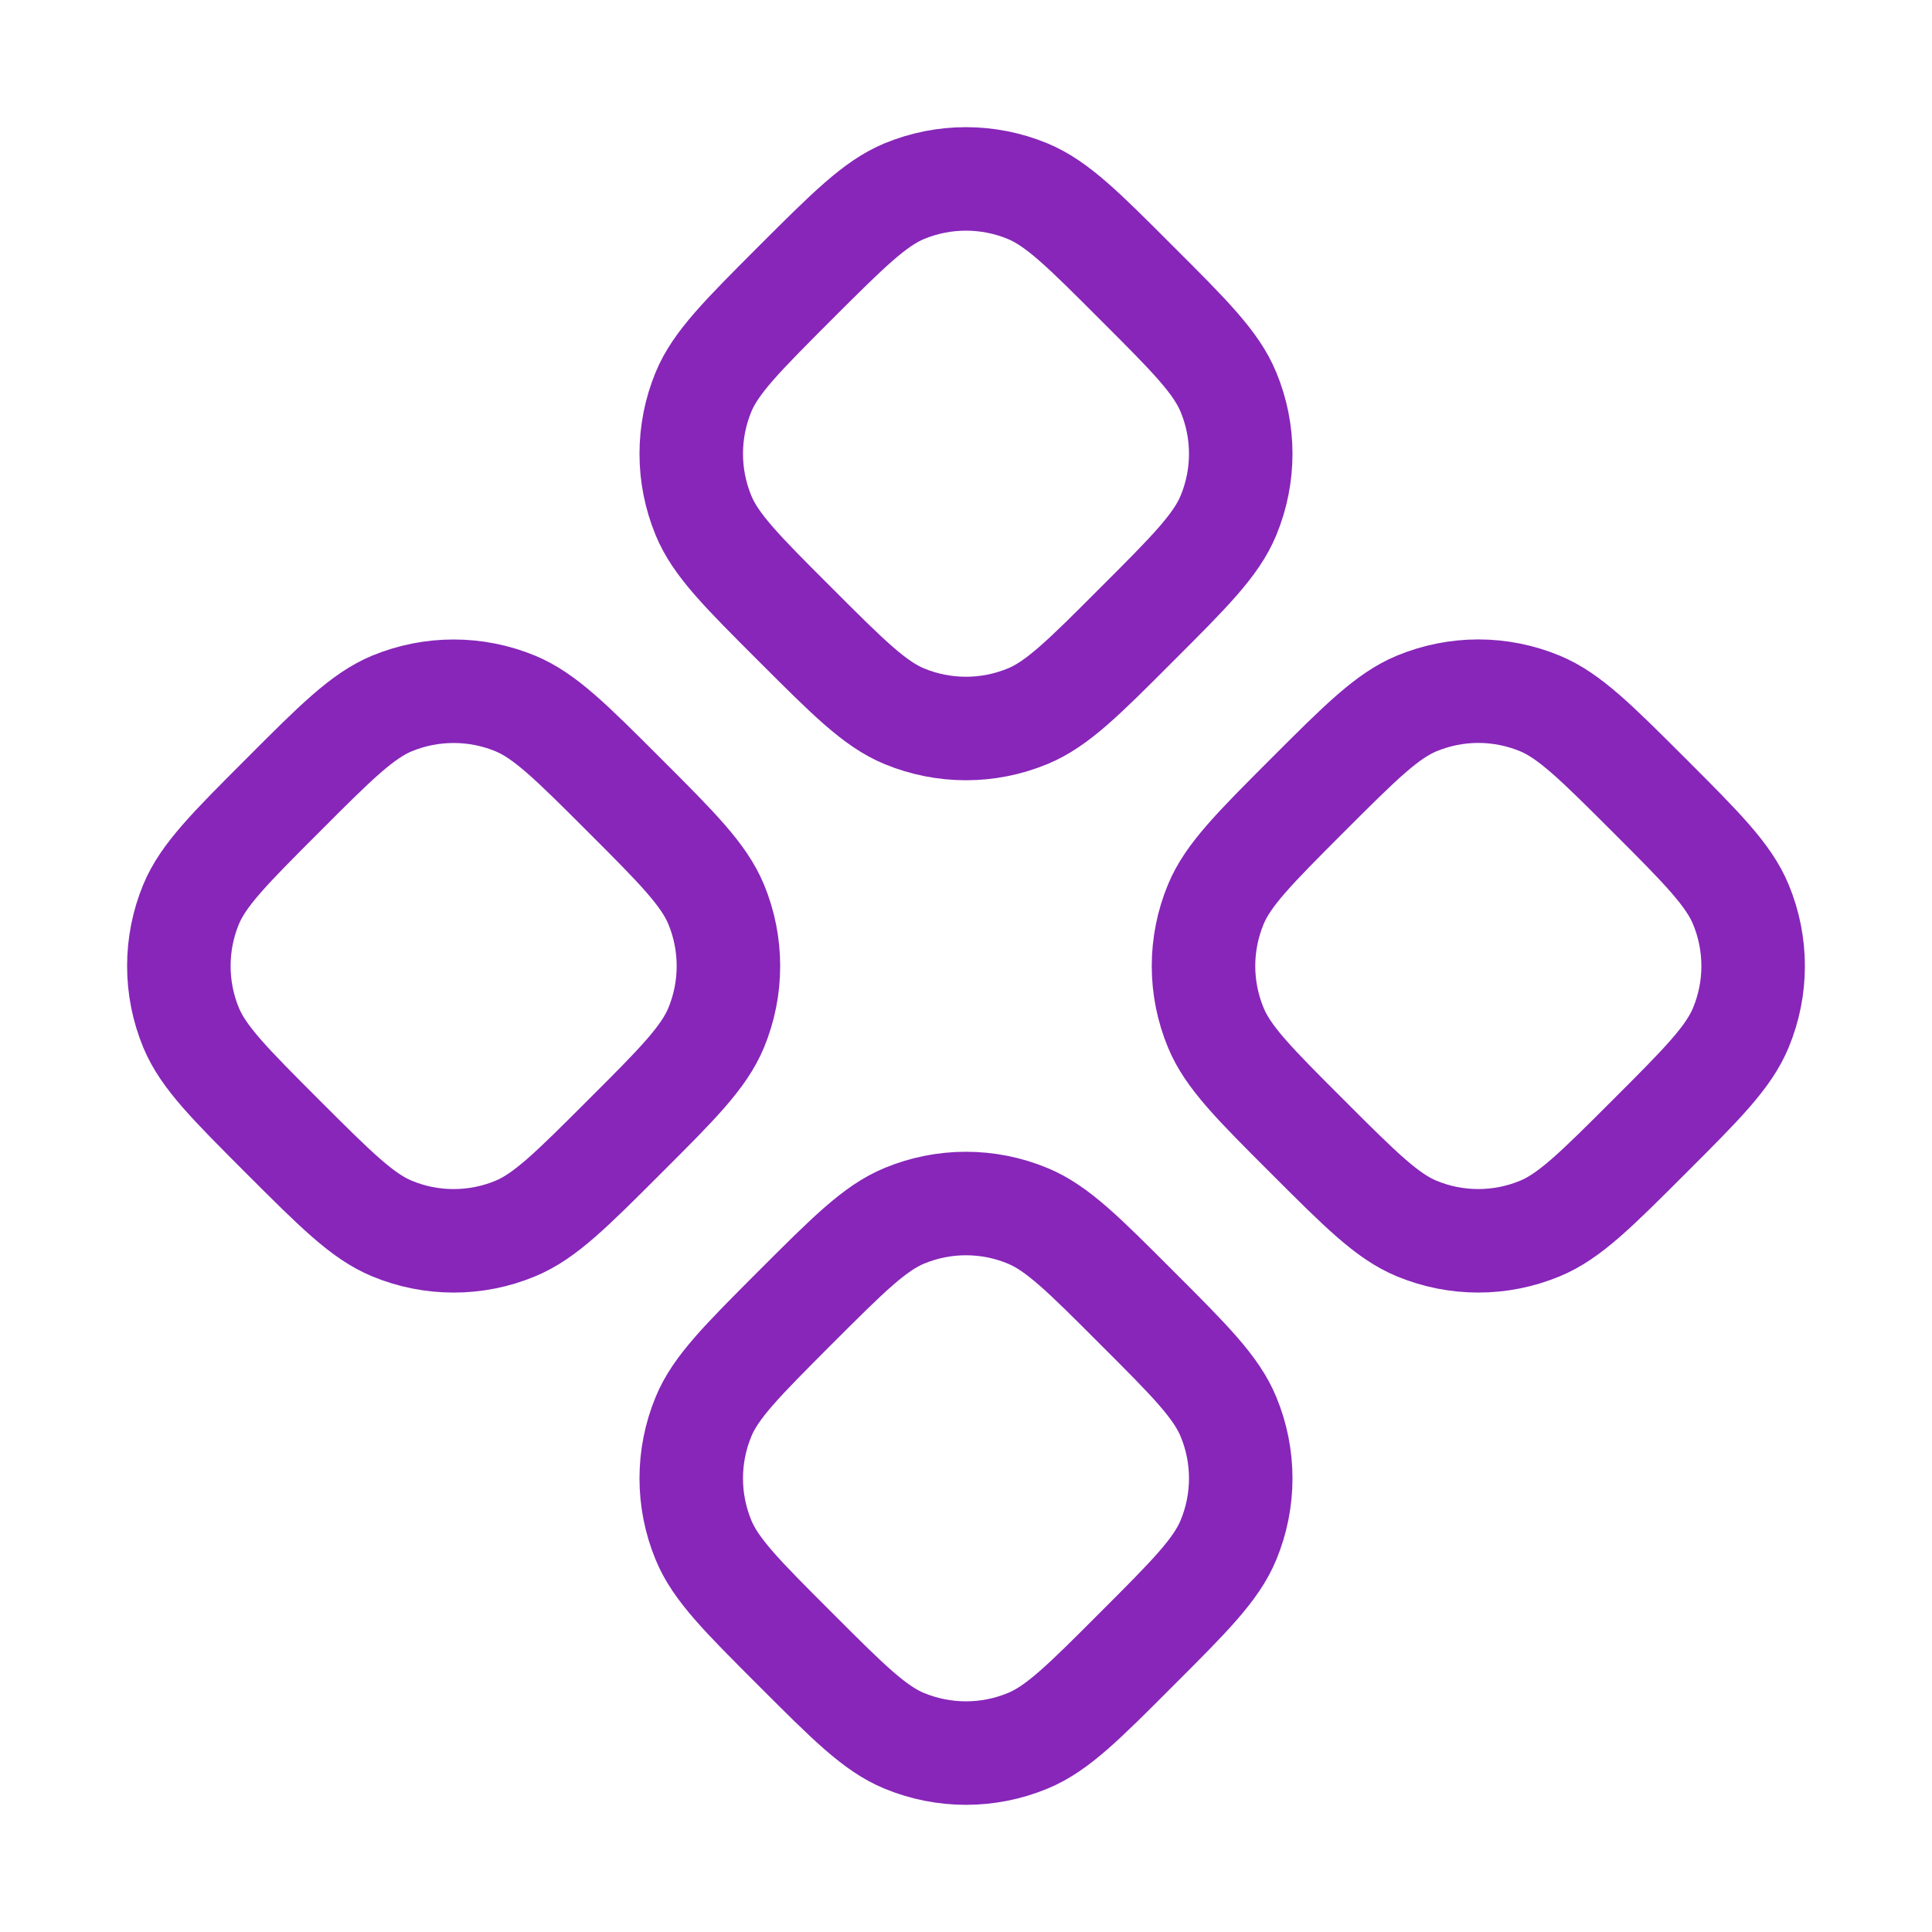
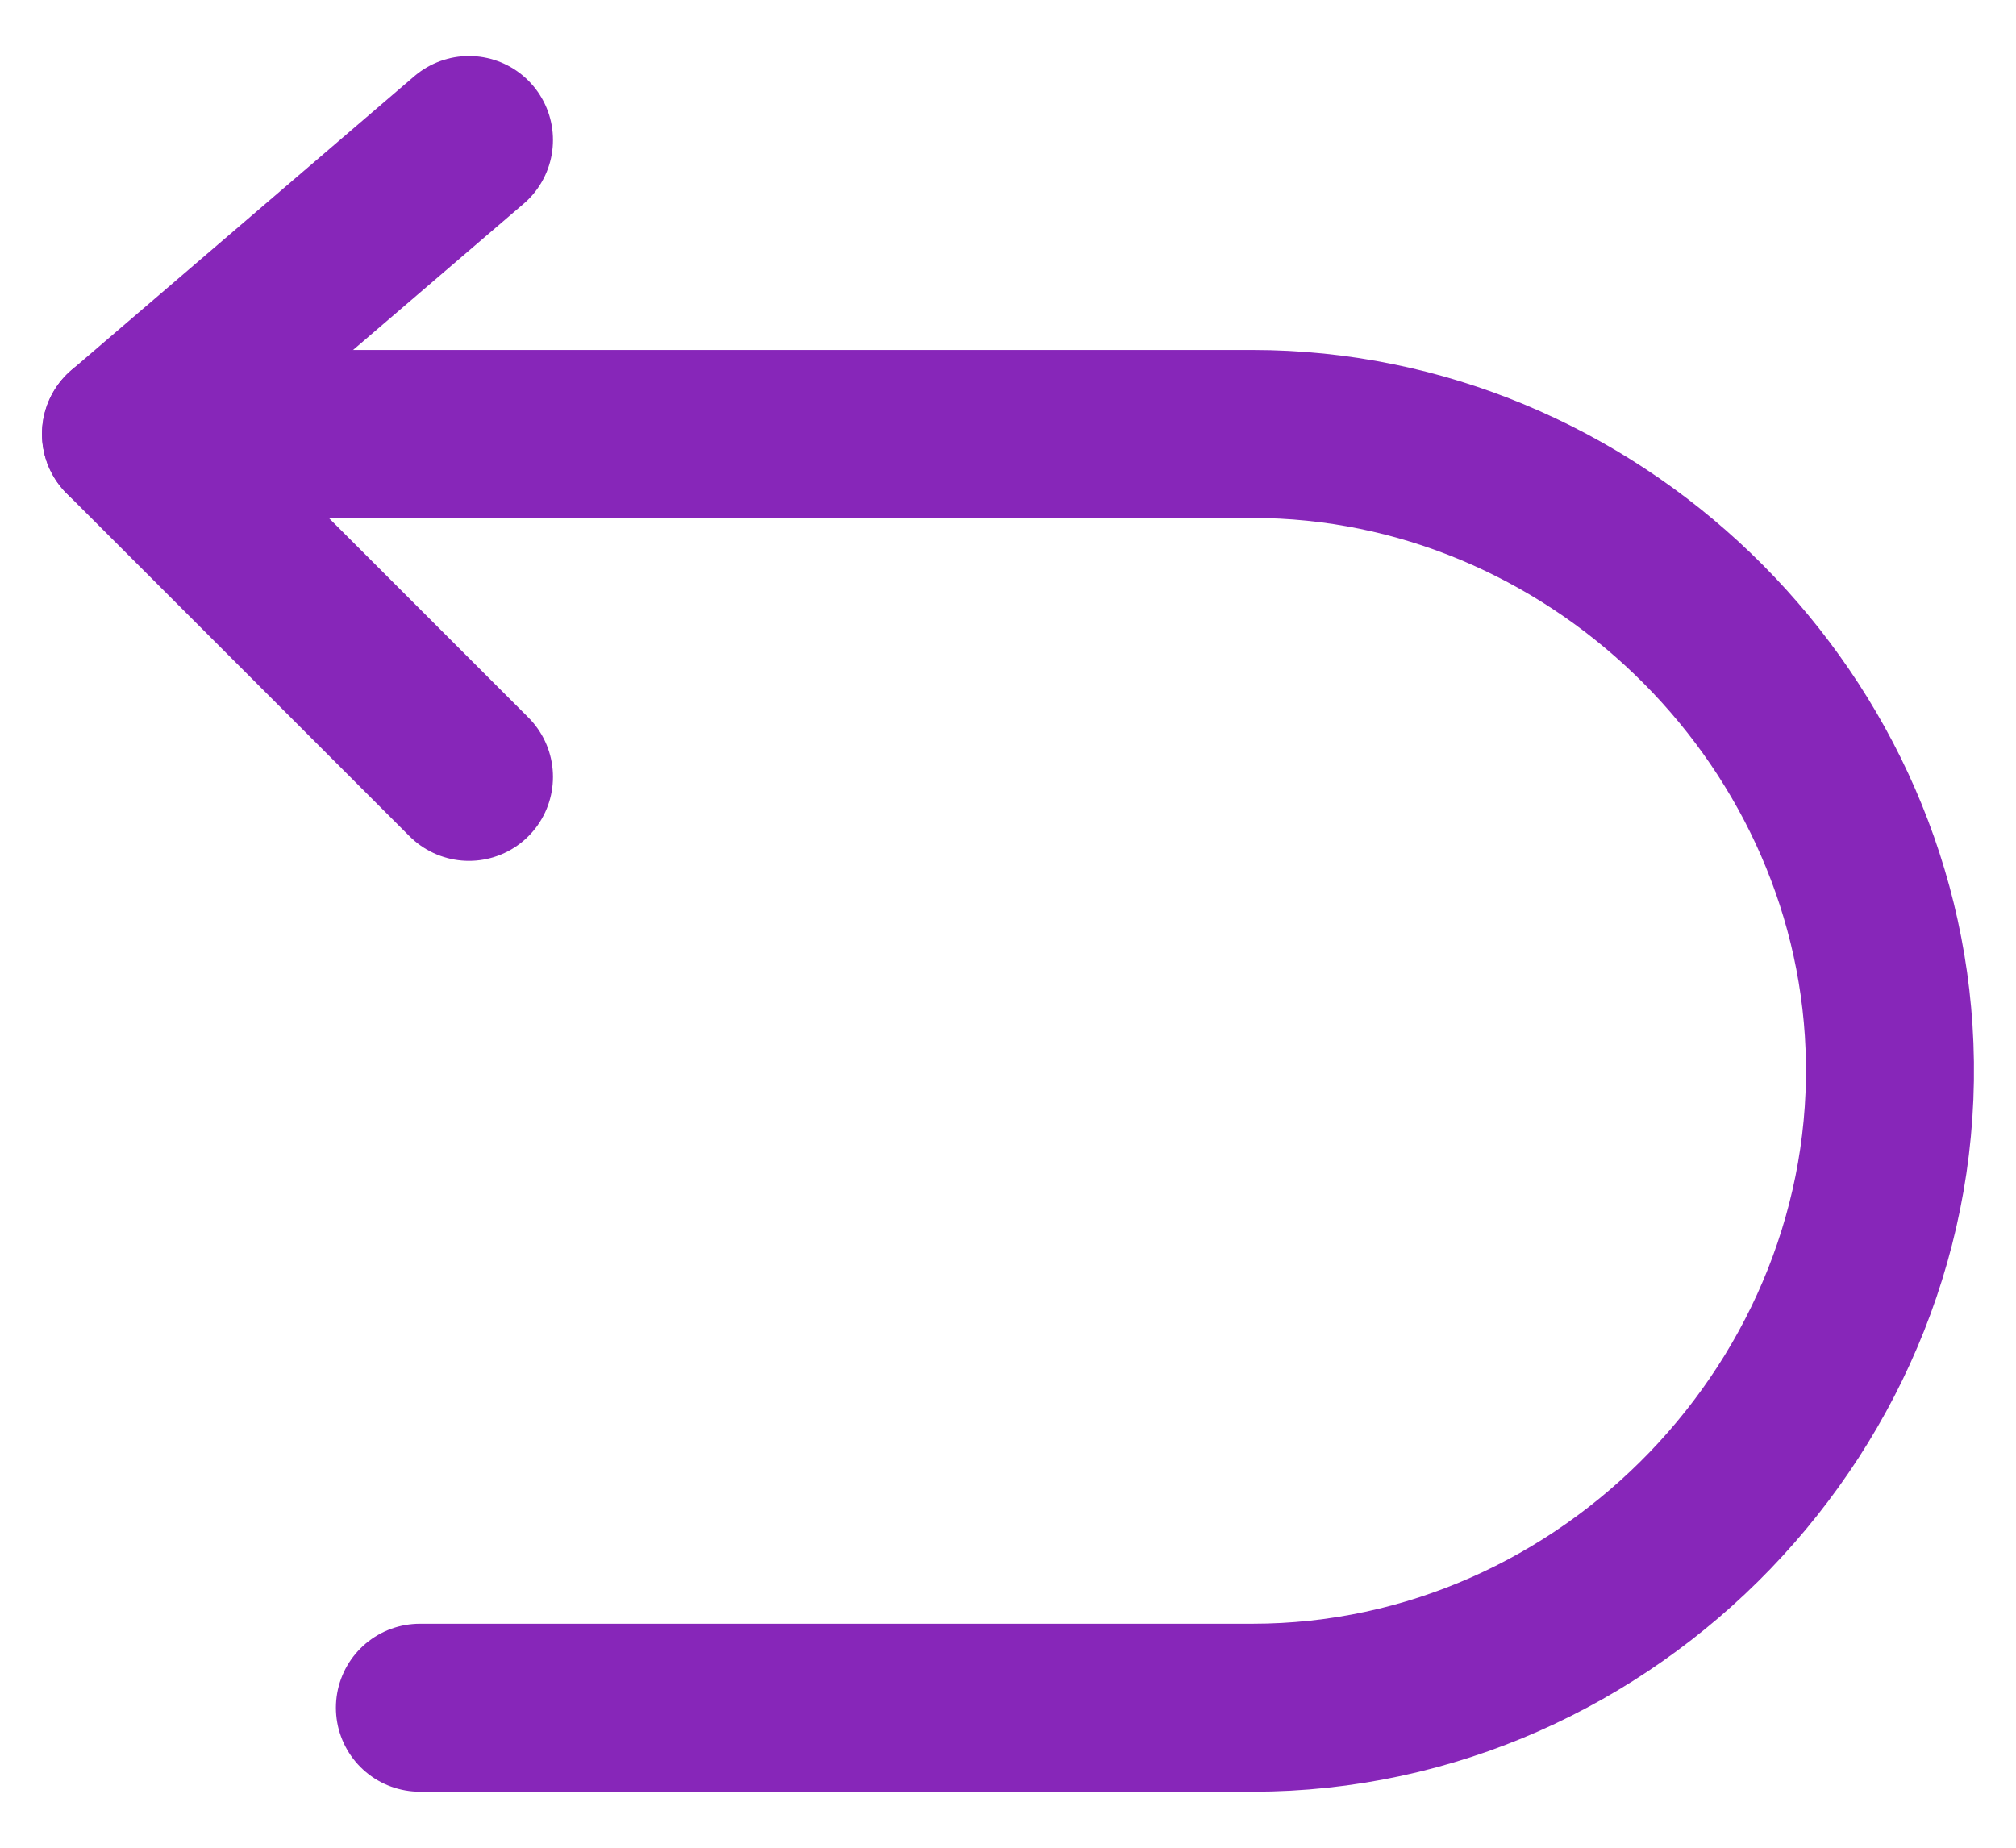
- <svg xmlns="http://www.w3.org/2000/svg" width="28" height="28" viewBox="0 0 28 28" fill="none">
-   <path d="M13.107 2.77C12.678 2.948 12.294 3.333 11.525 4.1C10.757 4.87 10.371 5.254 10.195 5.682C10.078 5.966 10.018 6.269 10.018 6.576C10.018 6.882 10.078 7.185 10.195 7.469C10.371 7.898 10.755 8.282 11.525 9.051C12.293 9.819 12.678 10.204 13.107 10.381C13.679 10.617 14.321 10.617 14.892 10.381C15.322 10.204 15.706 9.821 16.474 9.051C17.244 8.282 17.627 7.898 17.804 7.469C18.041 6.897 18.041 6.255 17.804 5.684C17.627 5.254 17.244 4.87 16.474 4.102C15.706 3.332 15.322 2.948 14.892 2.77C14.321 2.534 13.679 2.534 13.107 2.77ZM5.681 10.195C5.253 10.373 4.868 10.756 4.101 11.525C3.331 12.295 2.947 12.679 2.769 13.107C2.652 13.39 2.592 13.694 2.592 14C2.592 14.307 2.652 14.61 2.769 14.893C2.947 15.323 3.332 15.707 4.099 16.475C4.869 17.244 5.253 17.628 5.681 17.805C5.965 17.923 6.268 17.983 6.575 17.983C6.881 17.983 7.185 17.923 7.468 17.805C7.897 17.628 8.281 17.244 9.05 16.475C9.82 15.707 10.202 15.323 10.38 14.893C10.616 14.322 10.616 13.68 10.38 13.108C10.202 12.679 9.82 12.294 9.05 11.525C8.281 10.756 7.897 10.373 7.468 10.195C6.896 9.959 6.253 9.959 5.681 10.195ZM18.95 11.525C18.181 12.295 17.797 12.679 17.62 13.107C17.503 13.39 17.442 13.694 17.442 14C17.442 14.307 17.503 14.61 17.62 14.893C17.797 15.323 18.181 15.707 18.95 16.475C19.719 17.244 20.104 17.628 20.532 17.805C21.104 18.042 21.745 18.042 22.317 17.805C22.746 17.628 23.131 17.244 23.9 16.475C24.669 15.707 25.052 15.323 25.23 14.893C25.467 14.322 25.467 13.68 25.23 13.108C25.052 12.679 24.669 12.294 23.9 11.525C23.13 10.756 22.746 10.373 22.318 10.195C22.035 10.078 21.732 10.017 21.425 10.017C21.119 10.017 20.815 10.078 20.532 10.195C20.104 10.373 19.719 10.756 18.95 11.525ZM13.107 17.62C12.678 17.797 12.294 18.182 11.525 18.95C10.757 19.72 10.371 20.104 10.195 20.533C9.959 21.104 9.959 21.747 10.195 22.318C10.371 22.747 10.755 23.131 11.525 23.9C12.293 24.669 12.678 25.054 13.107 25.23C13.679 25.466 14.321 25.466 14.892 25.23C15.322 25.054 15.706 24.67 16.474 23.9C17.244 23.131 17.627 22.747 17.804 22.318C18.041 21.746 18.041 21.105 17.804 20.533C17.627 20.104 17.244 19.719 16.474 18.951C15.706 18.181 15.322 17.797 14.892 17.62C14.321 17.383 13.679 17.383 13.107 17.62Z" stroke="#8726B9" stroke-width="1.5" stroke-linecap="round" stroke-linejoin="round" />
+ <svg xmlns="http://www.w3.org/2000/svg" width="24" height="22" viewBox="0 0 24 22" fill="none">
+   <path d="M5.583 1.667L1.5 5.167L5.583 9.25" stroke="#8726B9" stroke-width="2" stroke-linecap="round" stroke-linejoin="round" />
+   <path d="M1.5 5.167H14.913C18.928 5.167 22.338 8.445 22.494 12.458C22.66 16.699 19.156 20.333 14.913 20.333H4.999" stroke="#8726B9" stroke-width="2" stroke-linecap="round" stroke-linejoin="round" />
</svg>
